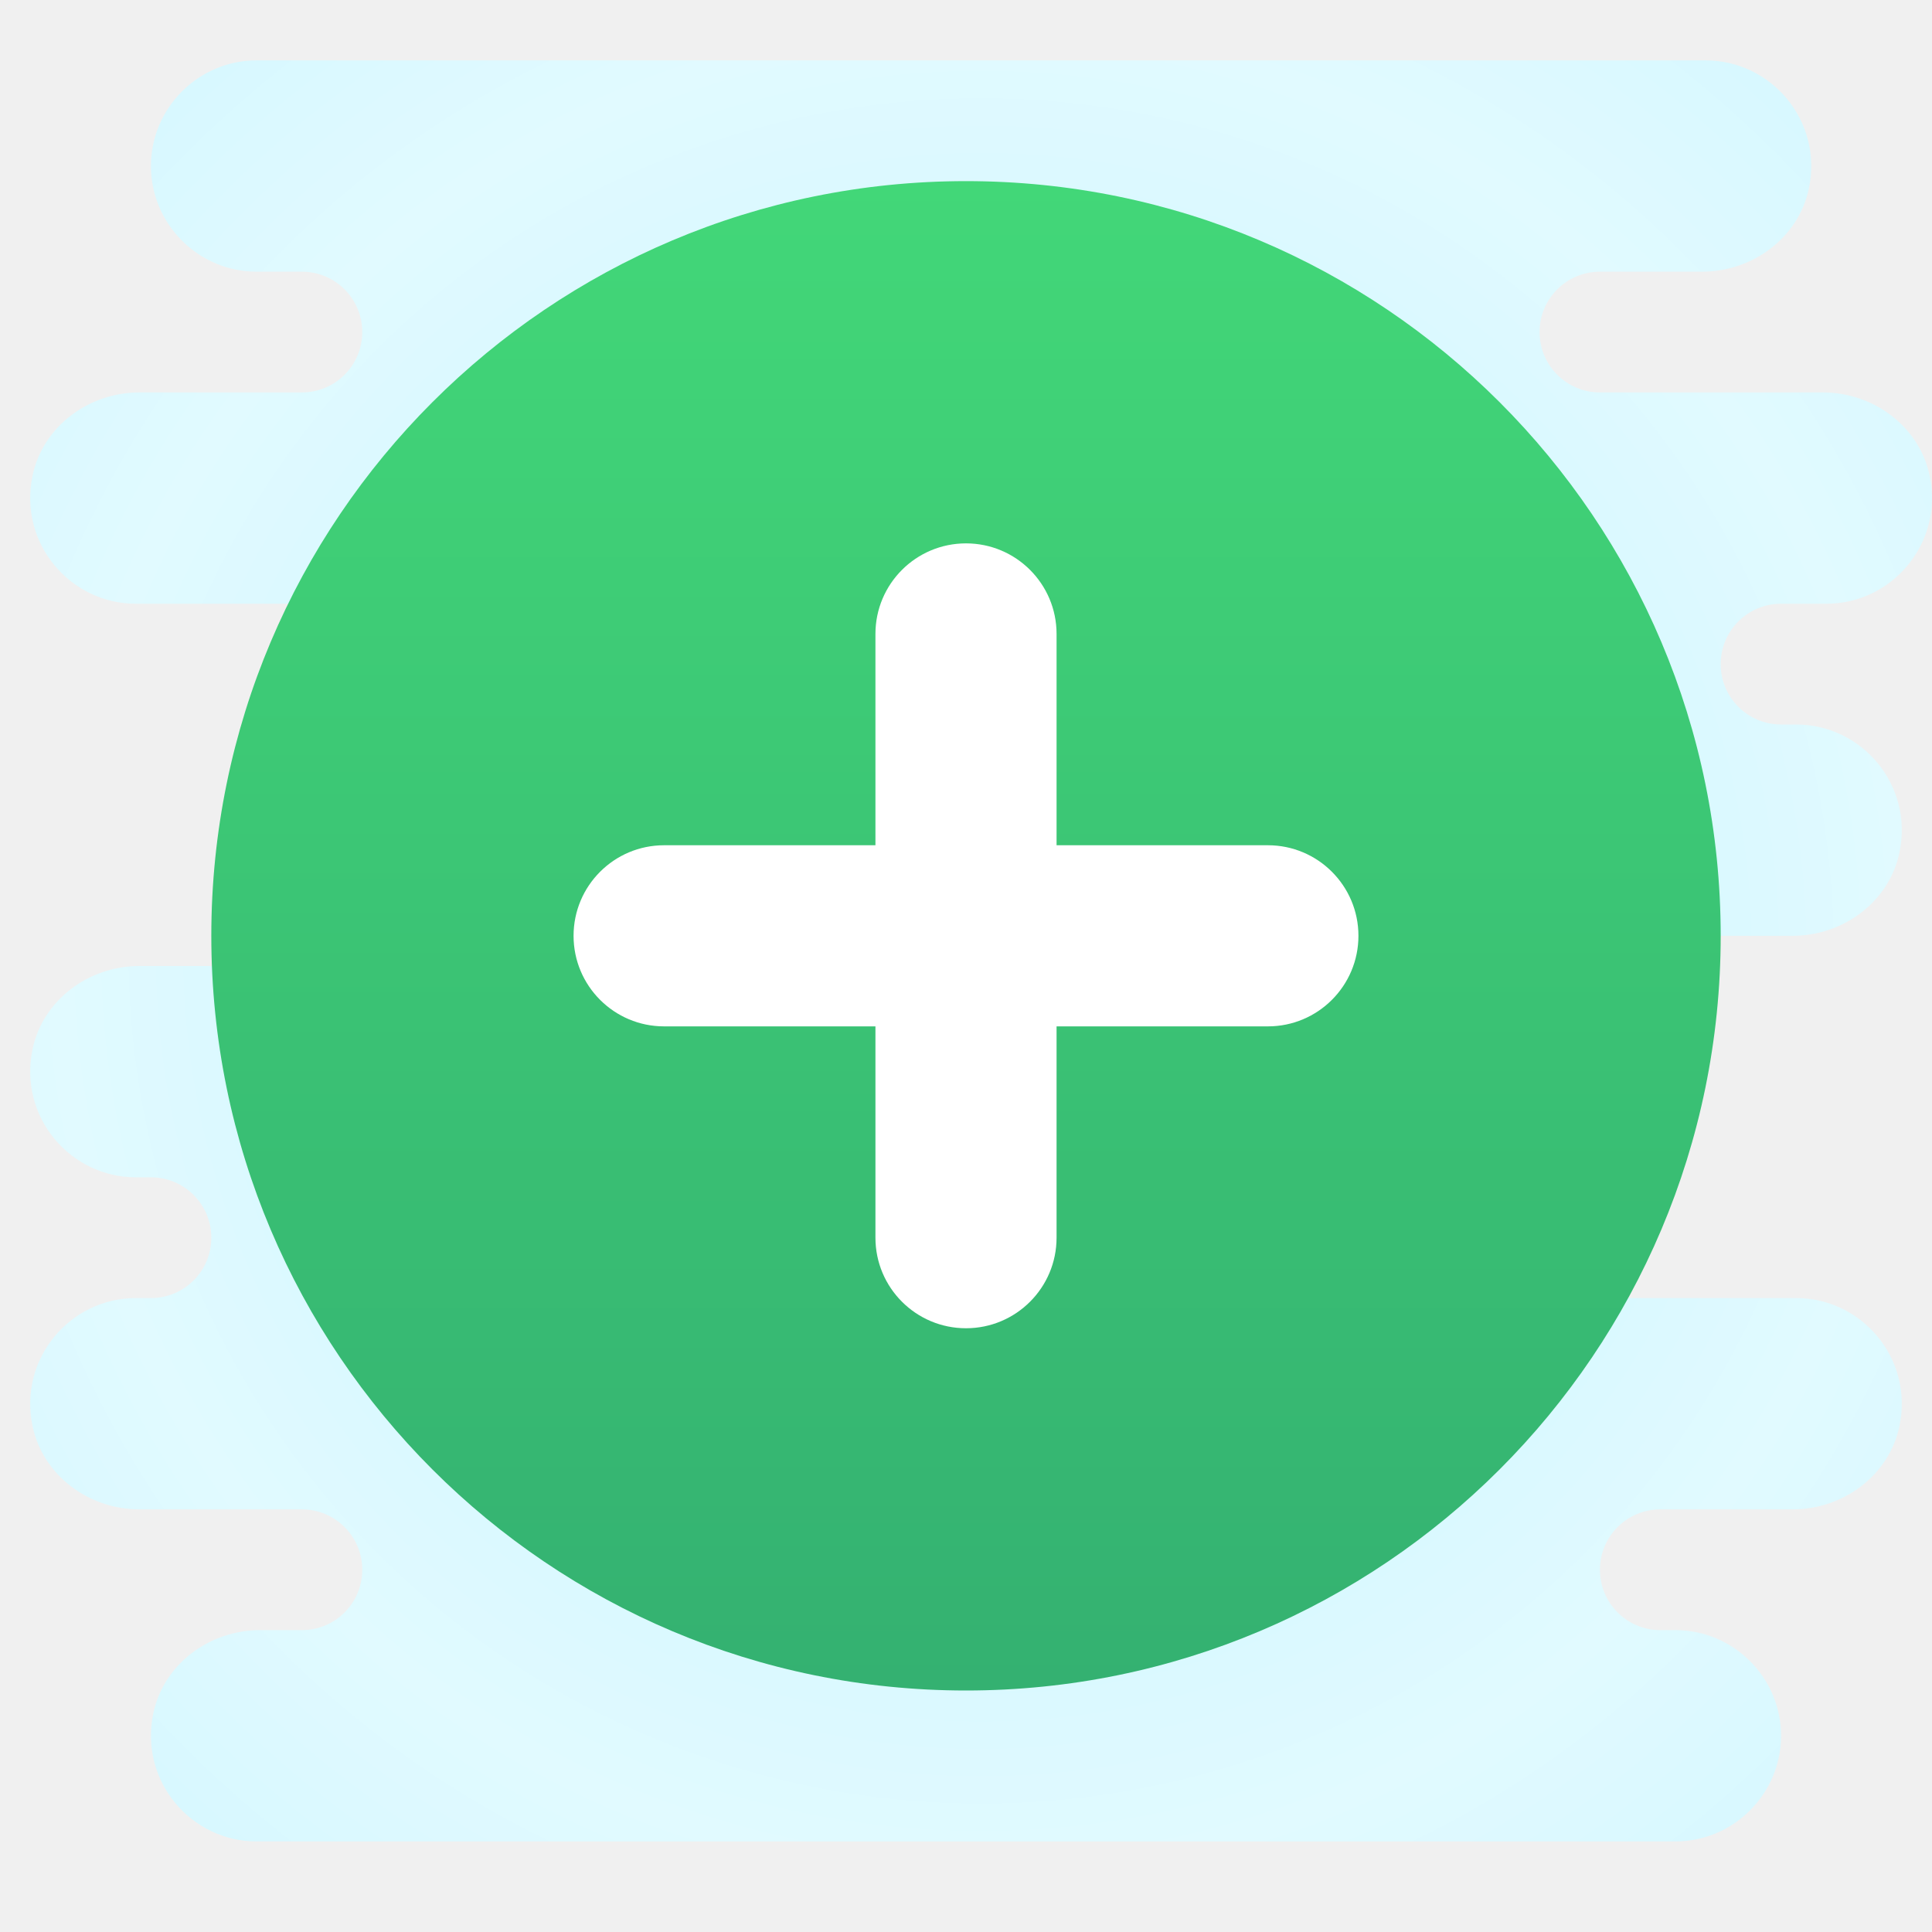
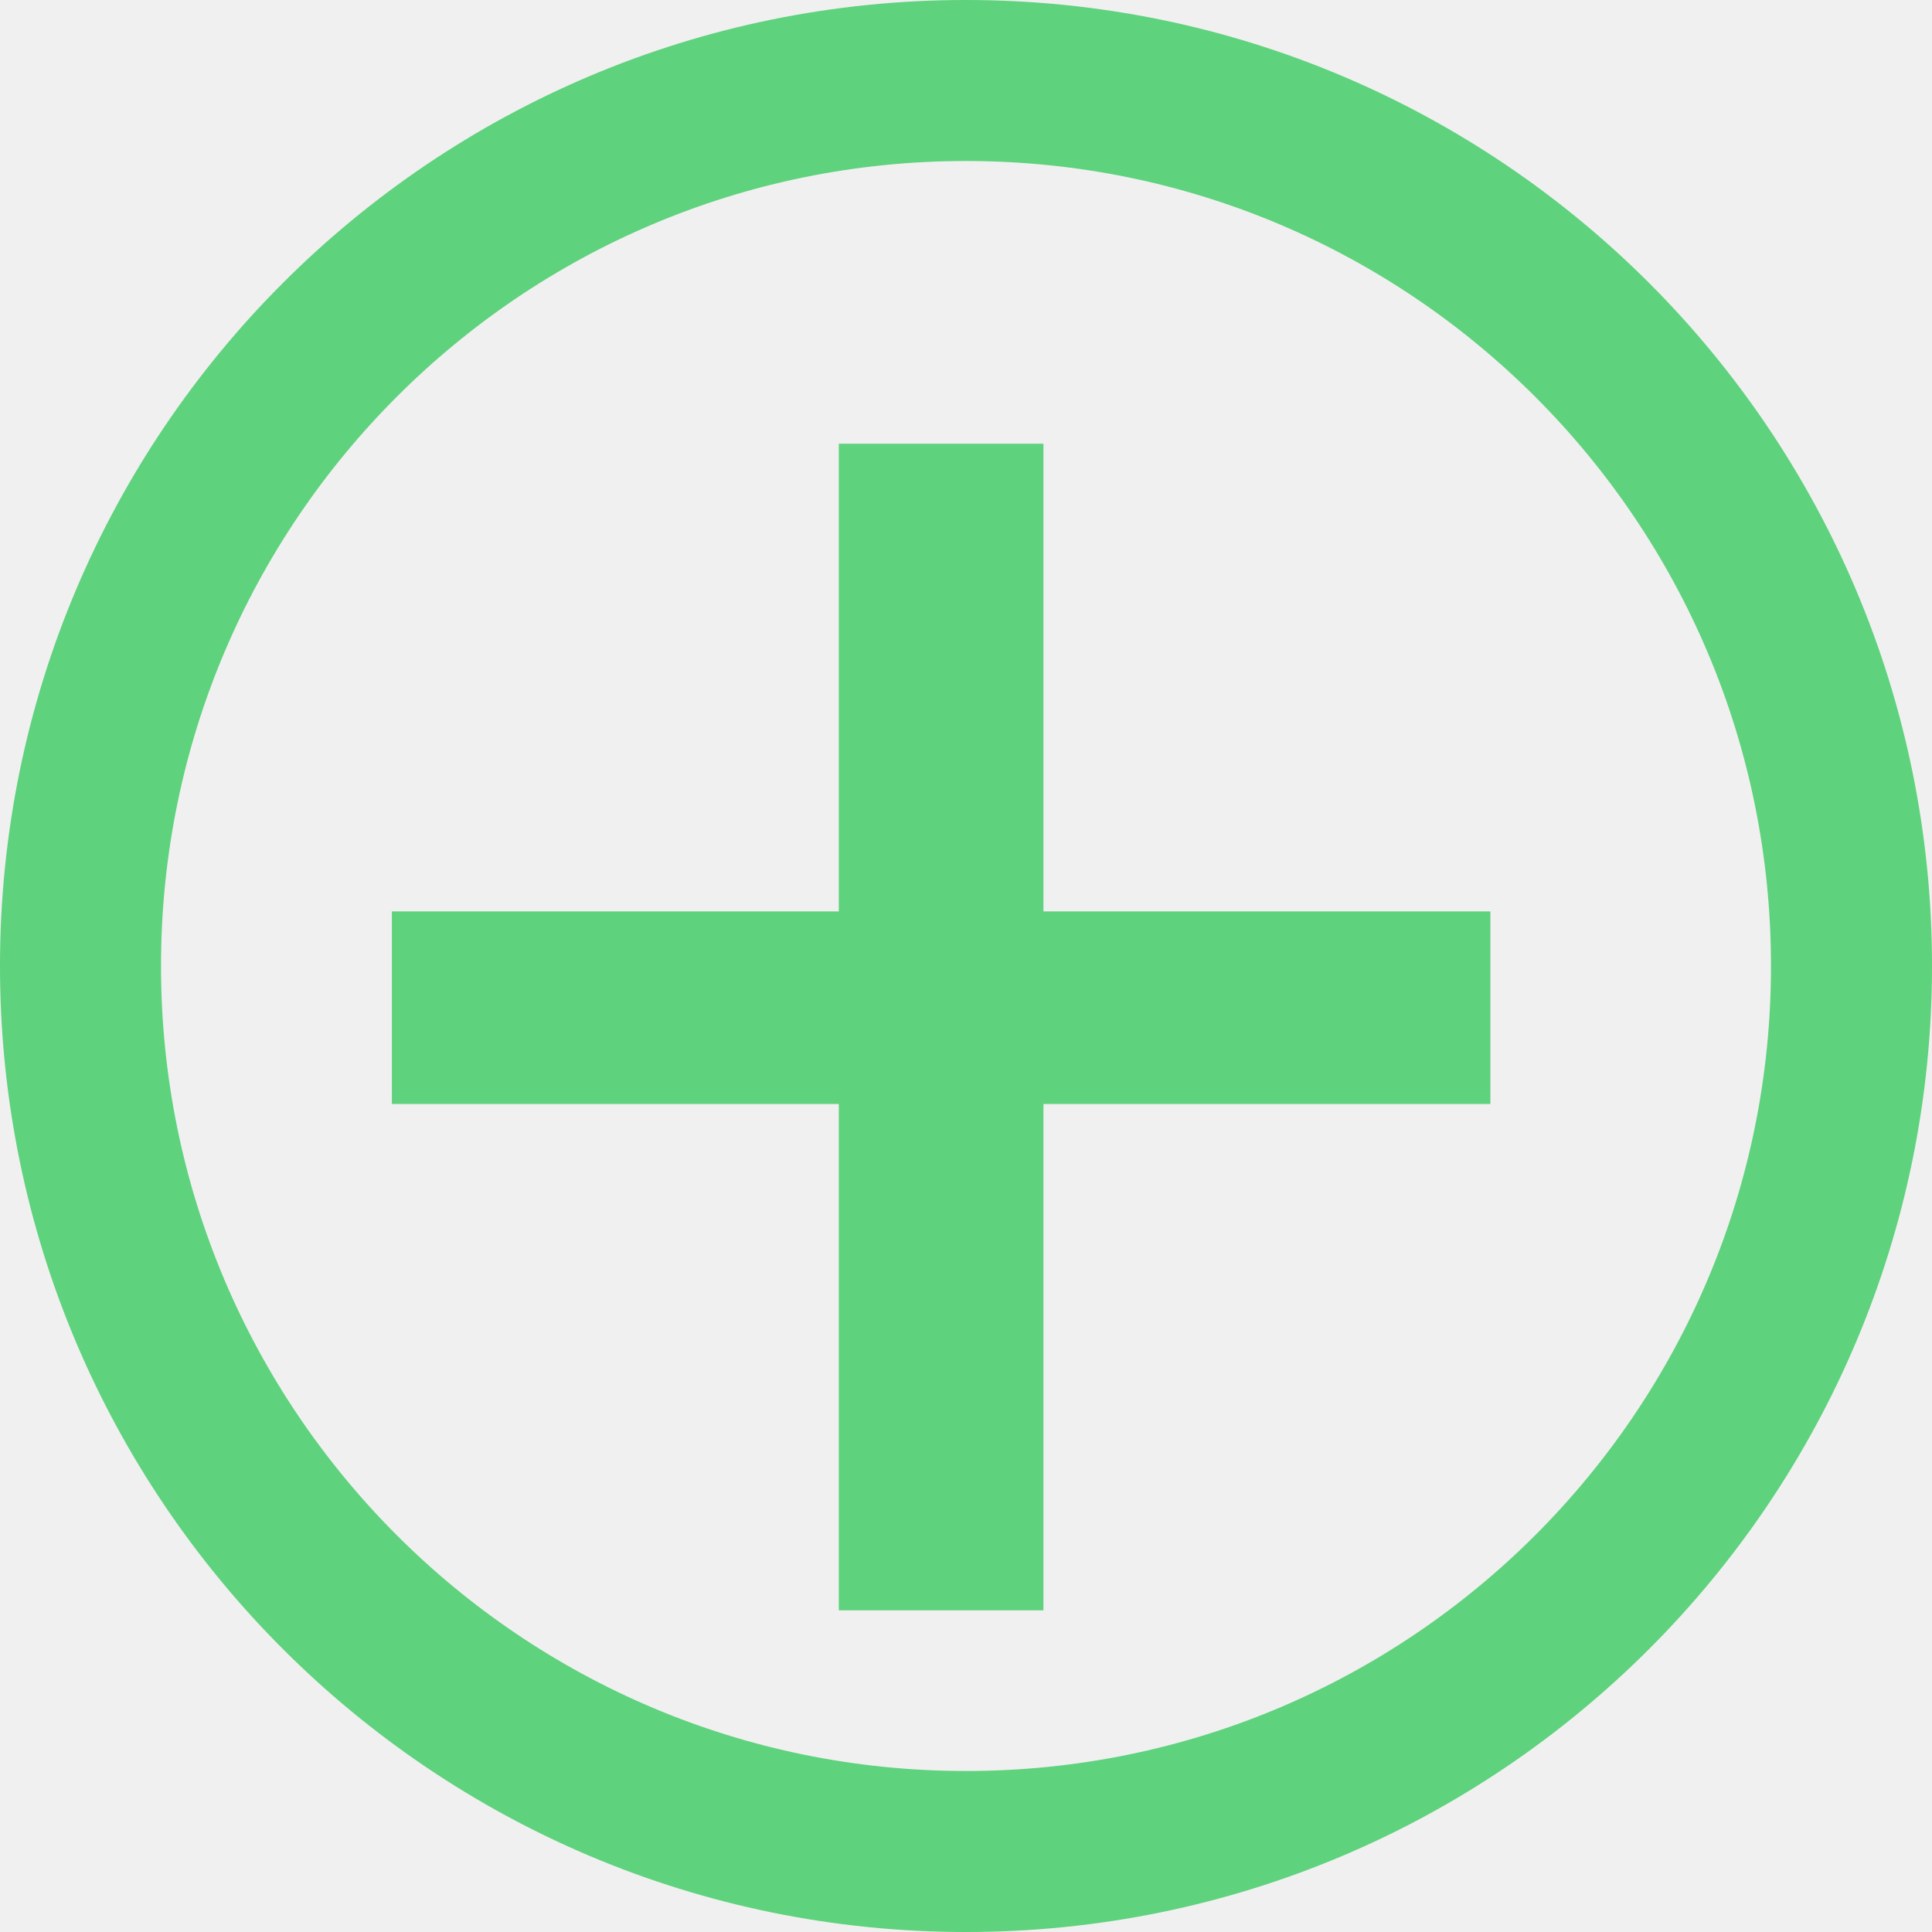
- <svg xmlns="http://www.w3.org/2000/svg" viewBox="0 0 64 64" width="15px" height="15px">
-   <radialGradient id="IgqX4dUHGb4kUjIn~Wy8ba" cx="32.5" cy="31.5" r="30.516" gradientUnits="userSpaceOnUse" spreadMethod="reflect">
-     <stop offset="0" stop-color="#afeeff" />
-     <stop offset=".193" stop-color="#bbf1ff" />
-     <stop offset=".703" stop-color="#d7f8ff" />
-     <stop offset="1" stop-color="#e1faff" />
-   </radialGradient>
-   <path fill="url(#IgqX4dUHGb4kUjIn~Wy8ba)" d="M59,20h1.5c2.168,0,3.892-1.998,3.422-4.243C63.58,14.122,62.056,13,60.385,13L53,13 c-1.105,0-2-0.895-2-2c0-1.105,0.895-2,2-2h3.385c1.67,0,3.195-1.122,3.537-2.757C60.392,3.998,58.668,2,56.5,2H34.006H32.5h-24 C6.575,2,5,3.575,5,5.5S6.575,9,8.5,9H10c1.105,0,2,0.895,2,2c0,1.105-0.895,2-2,2l-5.385,0c-1.67,0-3.195,1.122-3.537,2.757 C0.608,18.002,2.332,20,4.5,20H18v12L4.615,32c-1.67,0-3.195,1.122-3.537,2.757C0.608,37.002,2.332,39,4.5,39H5c1.105,0,2,0.895,2,2 c0,1.105-0.895,2-2,2H4.5c-2.168,0-3.892,1.998-3.422,4.243C1.42,48.878,2.945,50,4.615,50H10c1.105,0,2,0.895,2,2 c0,1.105-0.895,2-2,2l-1.385,0c-1.67,0-3.195,1.122-3.537,2.757C4.608,59.002,6.332,61,8.5,61h22.494H32.5h23 c1.925,0,3.5-1.575,3.5-3.5S57.425,54,55.5,54H55c-1.105,0-2-0.895-2-2c0-1.105,0.895-2,2-2h4.385c1.67,0,3.195-1.122,3.537-2.757 C63.392,44.998,61.668,43,59.5,43H47V31h12.385c1.67,0,3.195-1.122,3.537-2.757C63.392,25.998,61.668,24,59.5,24H59 c-1.105,0-2-0.895-2-2C57,20.895,57.895,20,59,20z" />
-   <linearGradient id="IgqX4dUHGb4kUjIn~Wy8bb" x1="32" x2="32" y1="6" y2="56" gradientUnits="userSpaceOnUse" spreadMethod="reflect">
-     <stop offset="0" stop-color="#42d778" />
-     <stop offset=".996" stop-color="#34b171" />
-     <stop offset="1" stop-color="#34b171" />
-   </linearGradient>
-   <path fill="url(#IgqX4dUHGb4kUjIn~Wy8bb)" d="M57,31c0,13.805-11.195,25-25,25S7,44.805,7,31S18.195,6,32,6S57,17.195,57,31z" />
-   <path fill="#fff" d="M32,18L32,18c1.657,0,3,1.343,3,3l0,20c0,1.657-1.343,3-3,3h0c-1.657,0-3-1.343-3-3l0-20 C29,19.343,30.343,18,32,18z" />
-   <path fill="#fff" d="M45,31L45,31c0,1.657-1.343,3-3,3H22c-1.657,0-3-1.343-3-3v0c0-1.657,1.343-3,3-3h20 C43.657,28,45,29.343,45,31z" />
+ <svg xmlns="http://www.w3.org/2000/svg" width="12" height="12" viewBox="0 0 12 12" fill="none">
+   <path d="M6.481 5.661H9.257V6.857H6.481V10.002H5.21V6.857H2.434V5.661H5.21V2.756H6.481V5.661Z" fill="#5ED27C" />
+   <rect x="0.5" y="0.5" width="11" height="11" rx="5.5" stroke="#5ED27C" />
</svg>
